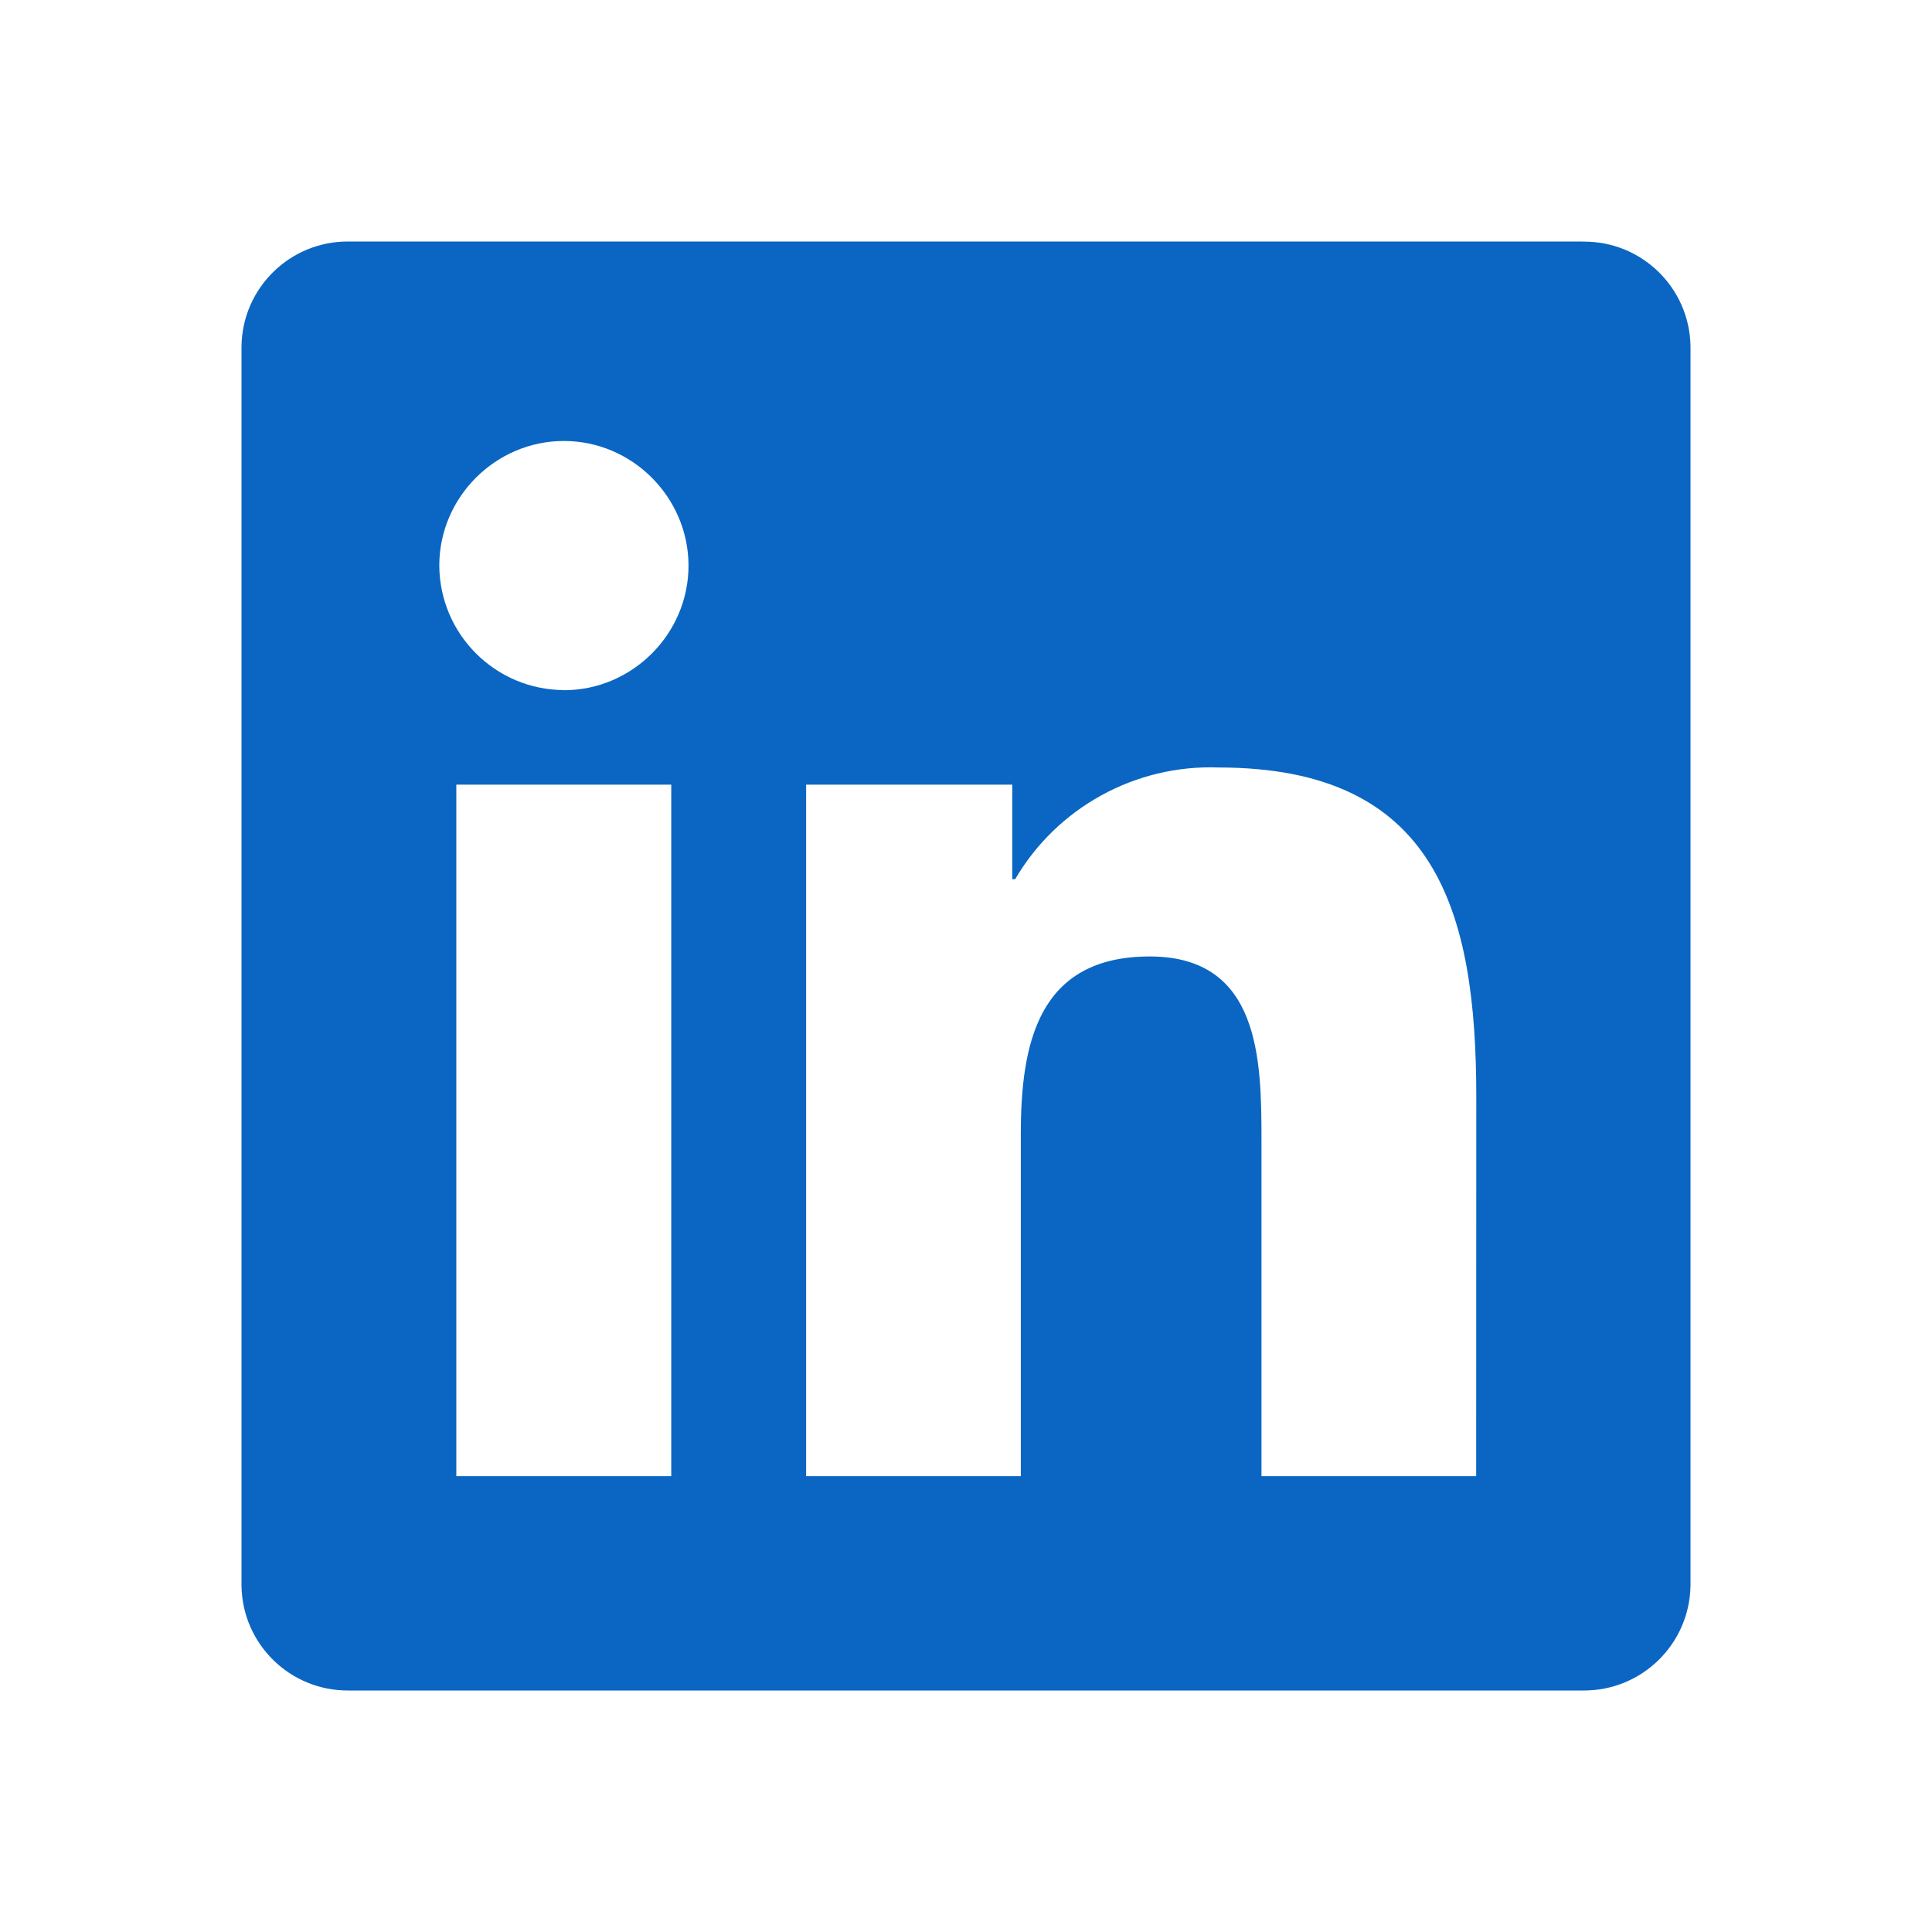
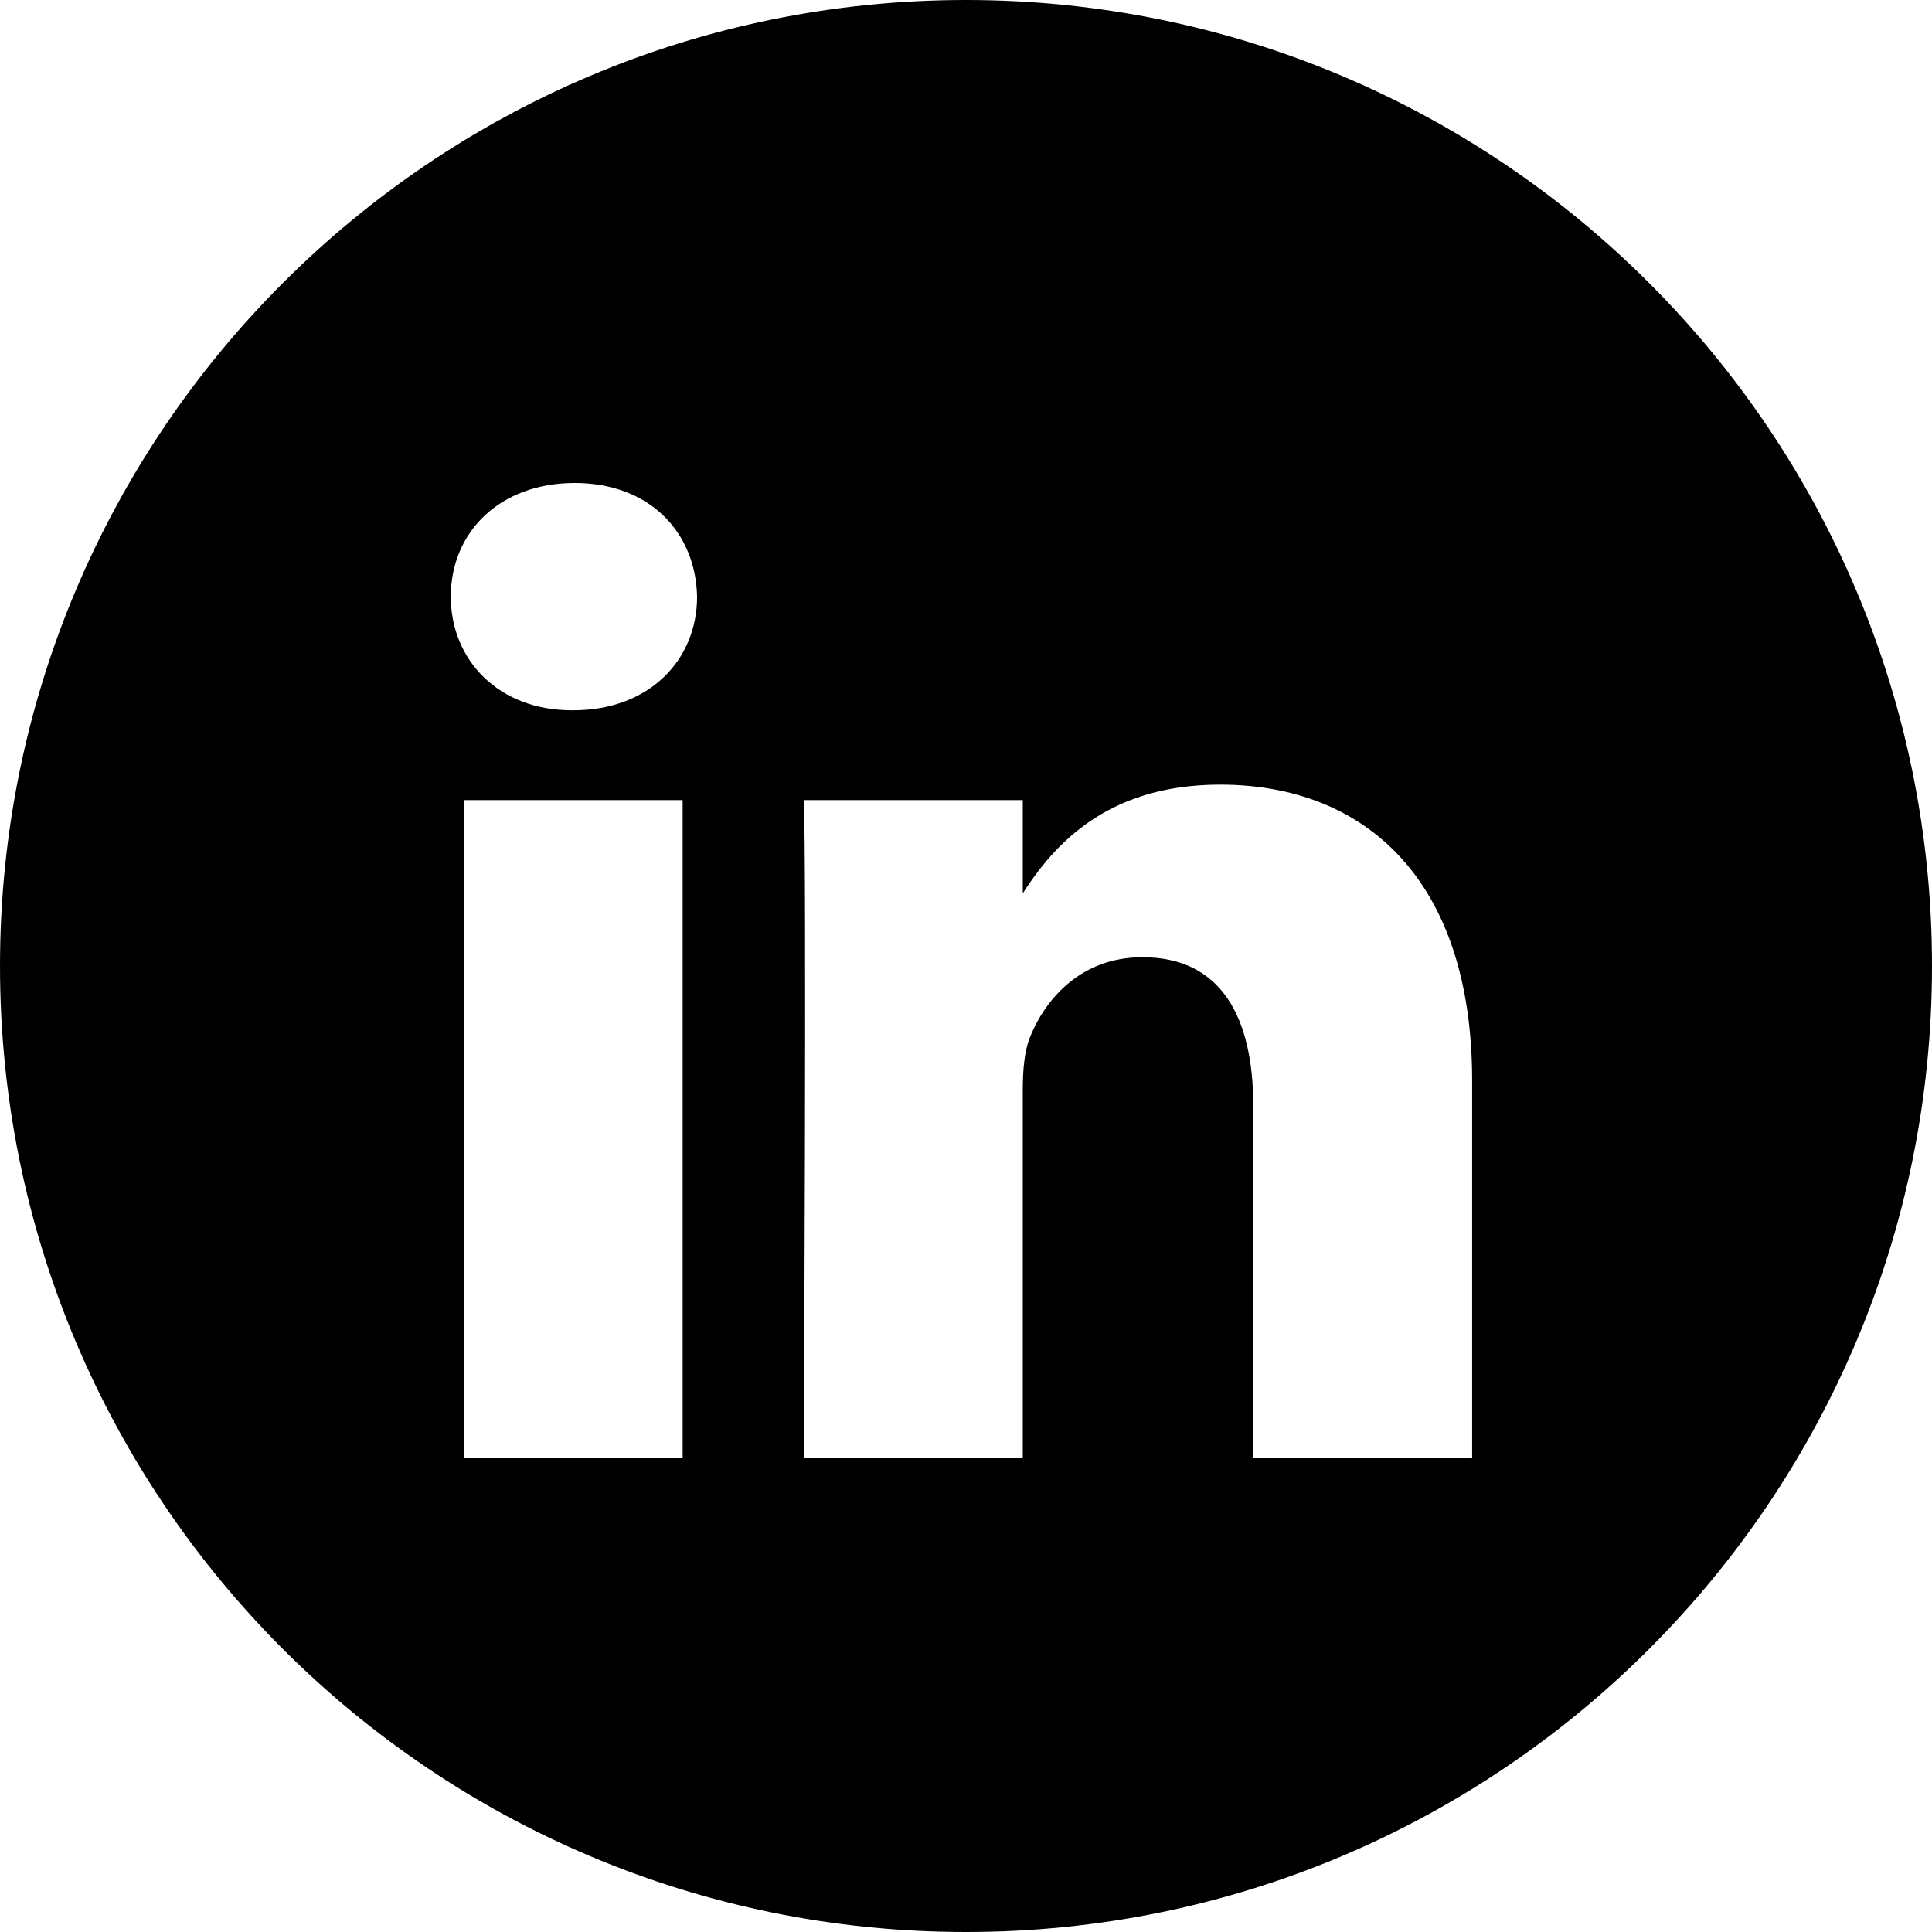
- <svg xmlns="http://www.w3.org/2000/svg" width="800px" height="800px" viewBox="0 0 16 16" fill="none">
-   <path fill="#0A66C2" d="M12.225 12.225h-1.778V9.44c0-.664-.012-1.519-.925-1.519-.926 0-1.068.724-1.068 1.47v2.834H6.676V6.498h1.707v.783h.024c.348-.594.996-.95 1.684-.925 1.802 0 2.135 1.185 2.135 2.728l-.001 3.14zM4.67 5.715a1.037 1.037 0 01-1.032-1.031c0-.566.466-1.032 1.032-1.032.566 0 1.031.466 1.032 1.032 0 .566-.466 1.032-1.032 1.032zm.889 6.51h-1.78V6.498h1.78v5.727zM13.11 2H2.885A.88.88 0 002 2.866v10.268a.88.88 0 00.885.866h10.226a.882.882 0 00.889-.866V2.865a.88.88 0 00-.889-.864z" />
+ <svg xmlns="http://www.w3.org/2000/svg" width="48" height="48" viewBox="0 0 48 48" fill="none">
+   <path fill-rule="evenodd" clip-rule="evenodd" d="M0 24C0 10.745 10.745 0 24 0C37.255 0 48 10.745 48 24C48 37.255 37.255 48 24 48C10.745 48 0 37.255 0 24ZM16.96 19.878H11.522V36.22H16.96V19.878ZM17.319 14.823C17.284 13.22 16.138 12 14.277 12C12.416 12 11.2 13.22 11.2 14.823C11.2 16.392 12.38 17.647 14.206 17.647H14.241C16.138 17.647 17.319 16.392 17.319 14.823ZM36.575 26.85C36.575 21.83 33.892 19.494 30.313 19.494C27.425 19.494 26.133 21.08 25.411 22.193V19.878H19.971C20.043 21.412 19.971 36.22 19.971 36.22H25.411V27.093C25.411 26.605 25.446 26.118 25.59 25.768C25.983 24.792 26.878 23.782 28.381 23.782C30.349 23.782 31.137 25.281 31.137 27.477V36.22H36.575L36.575 26.85Z" fill="black" />
</svg>
